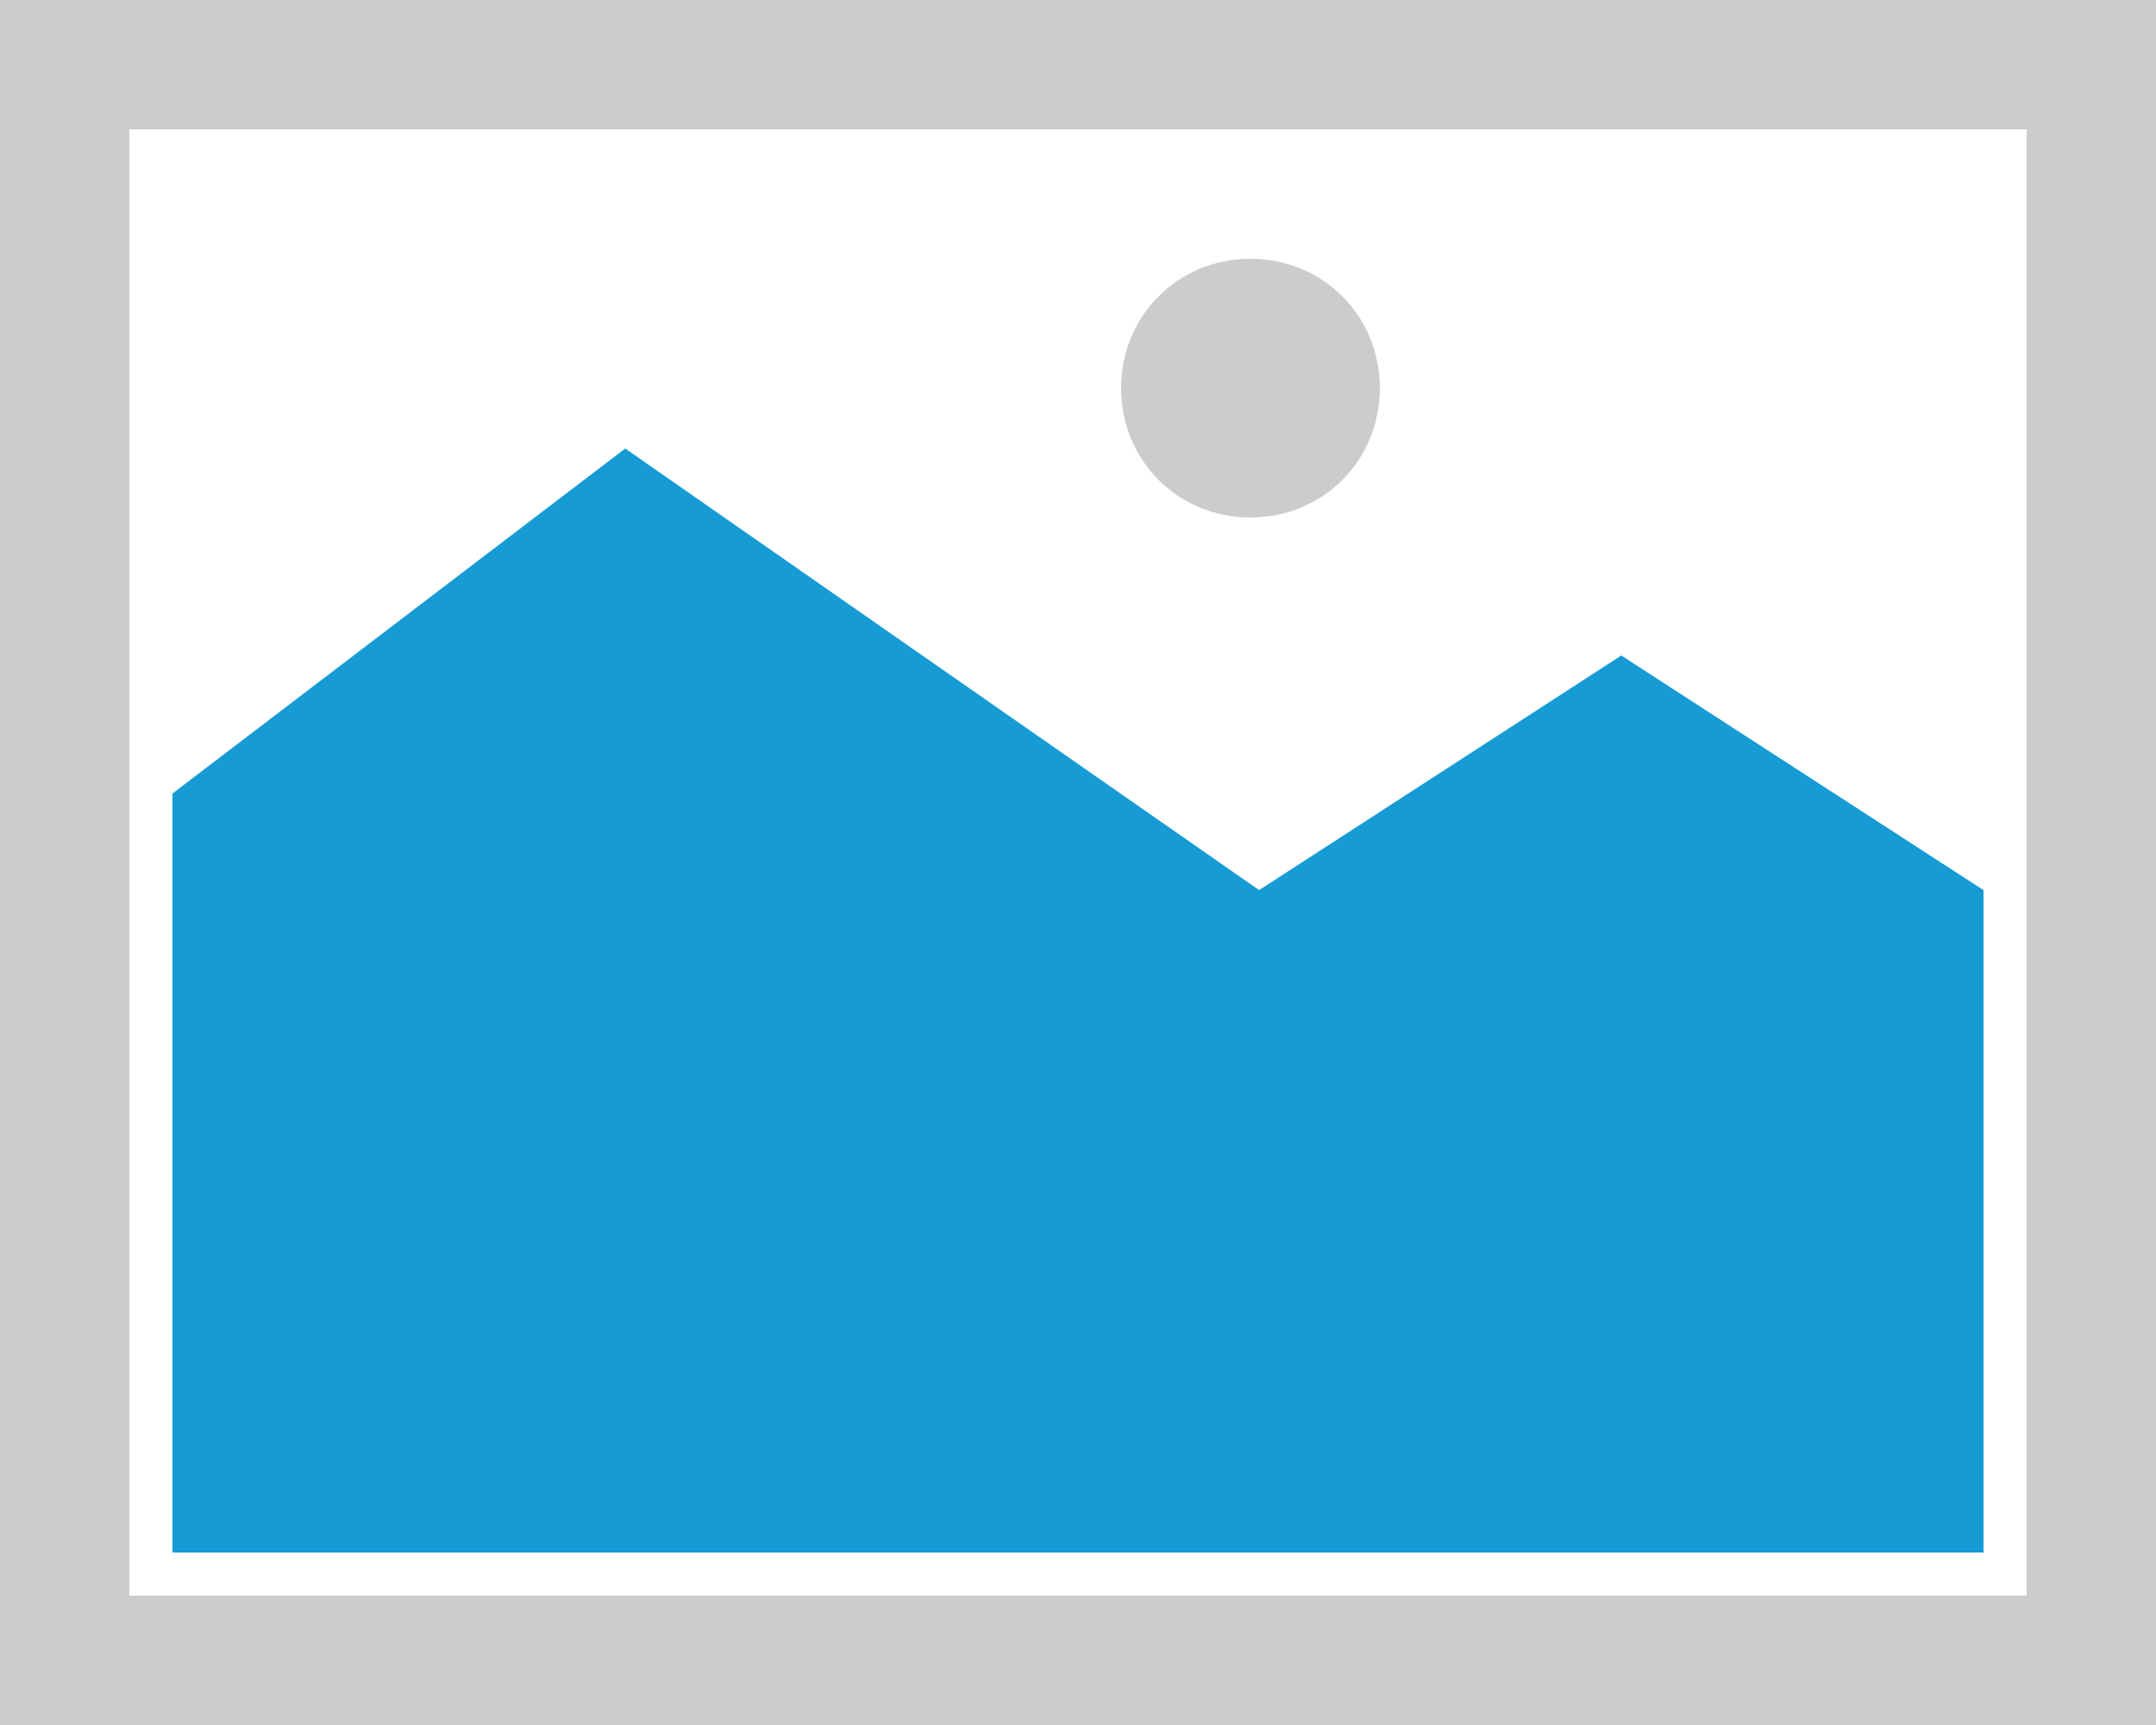
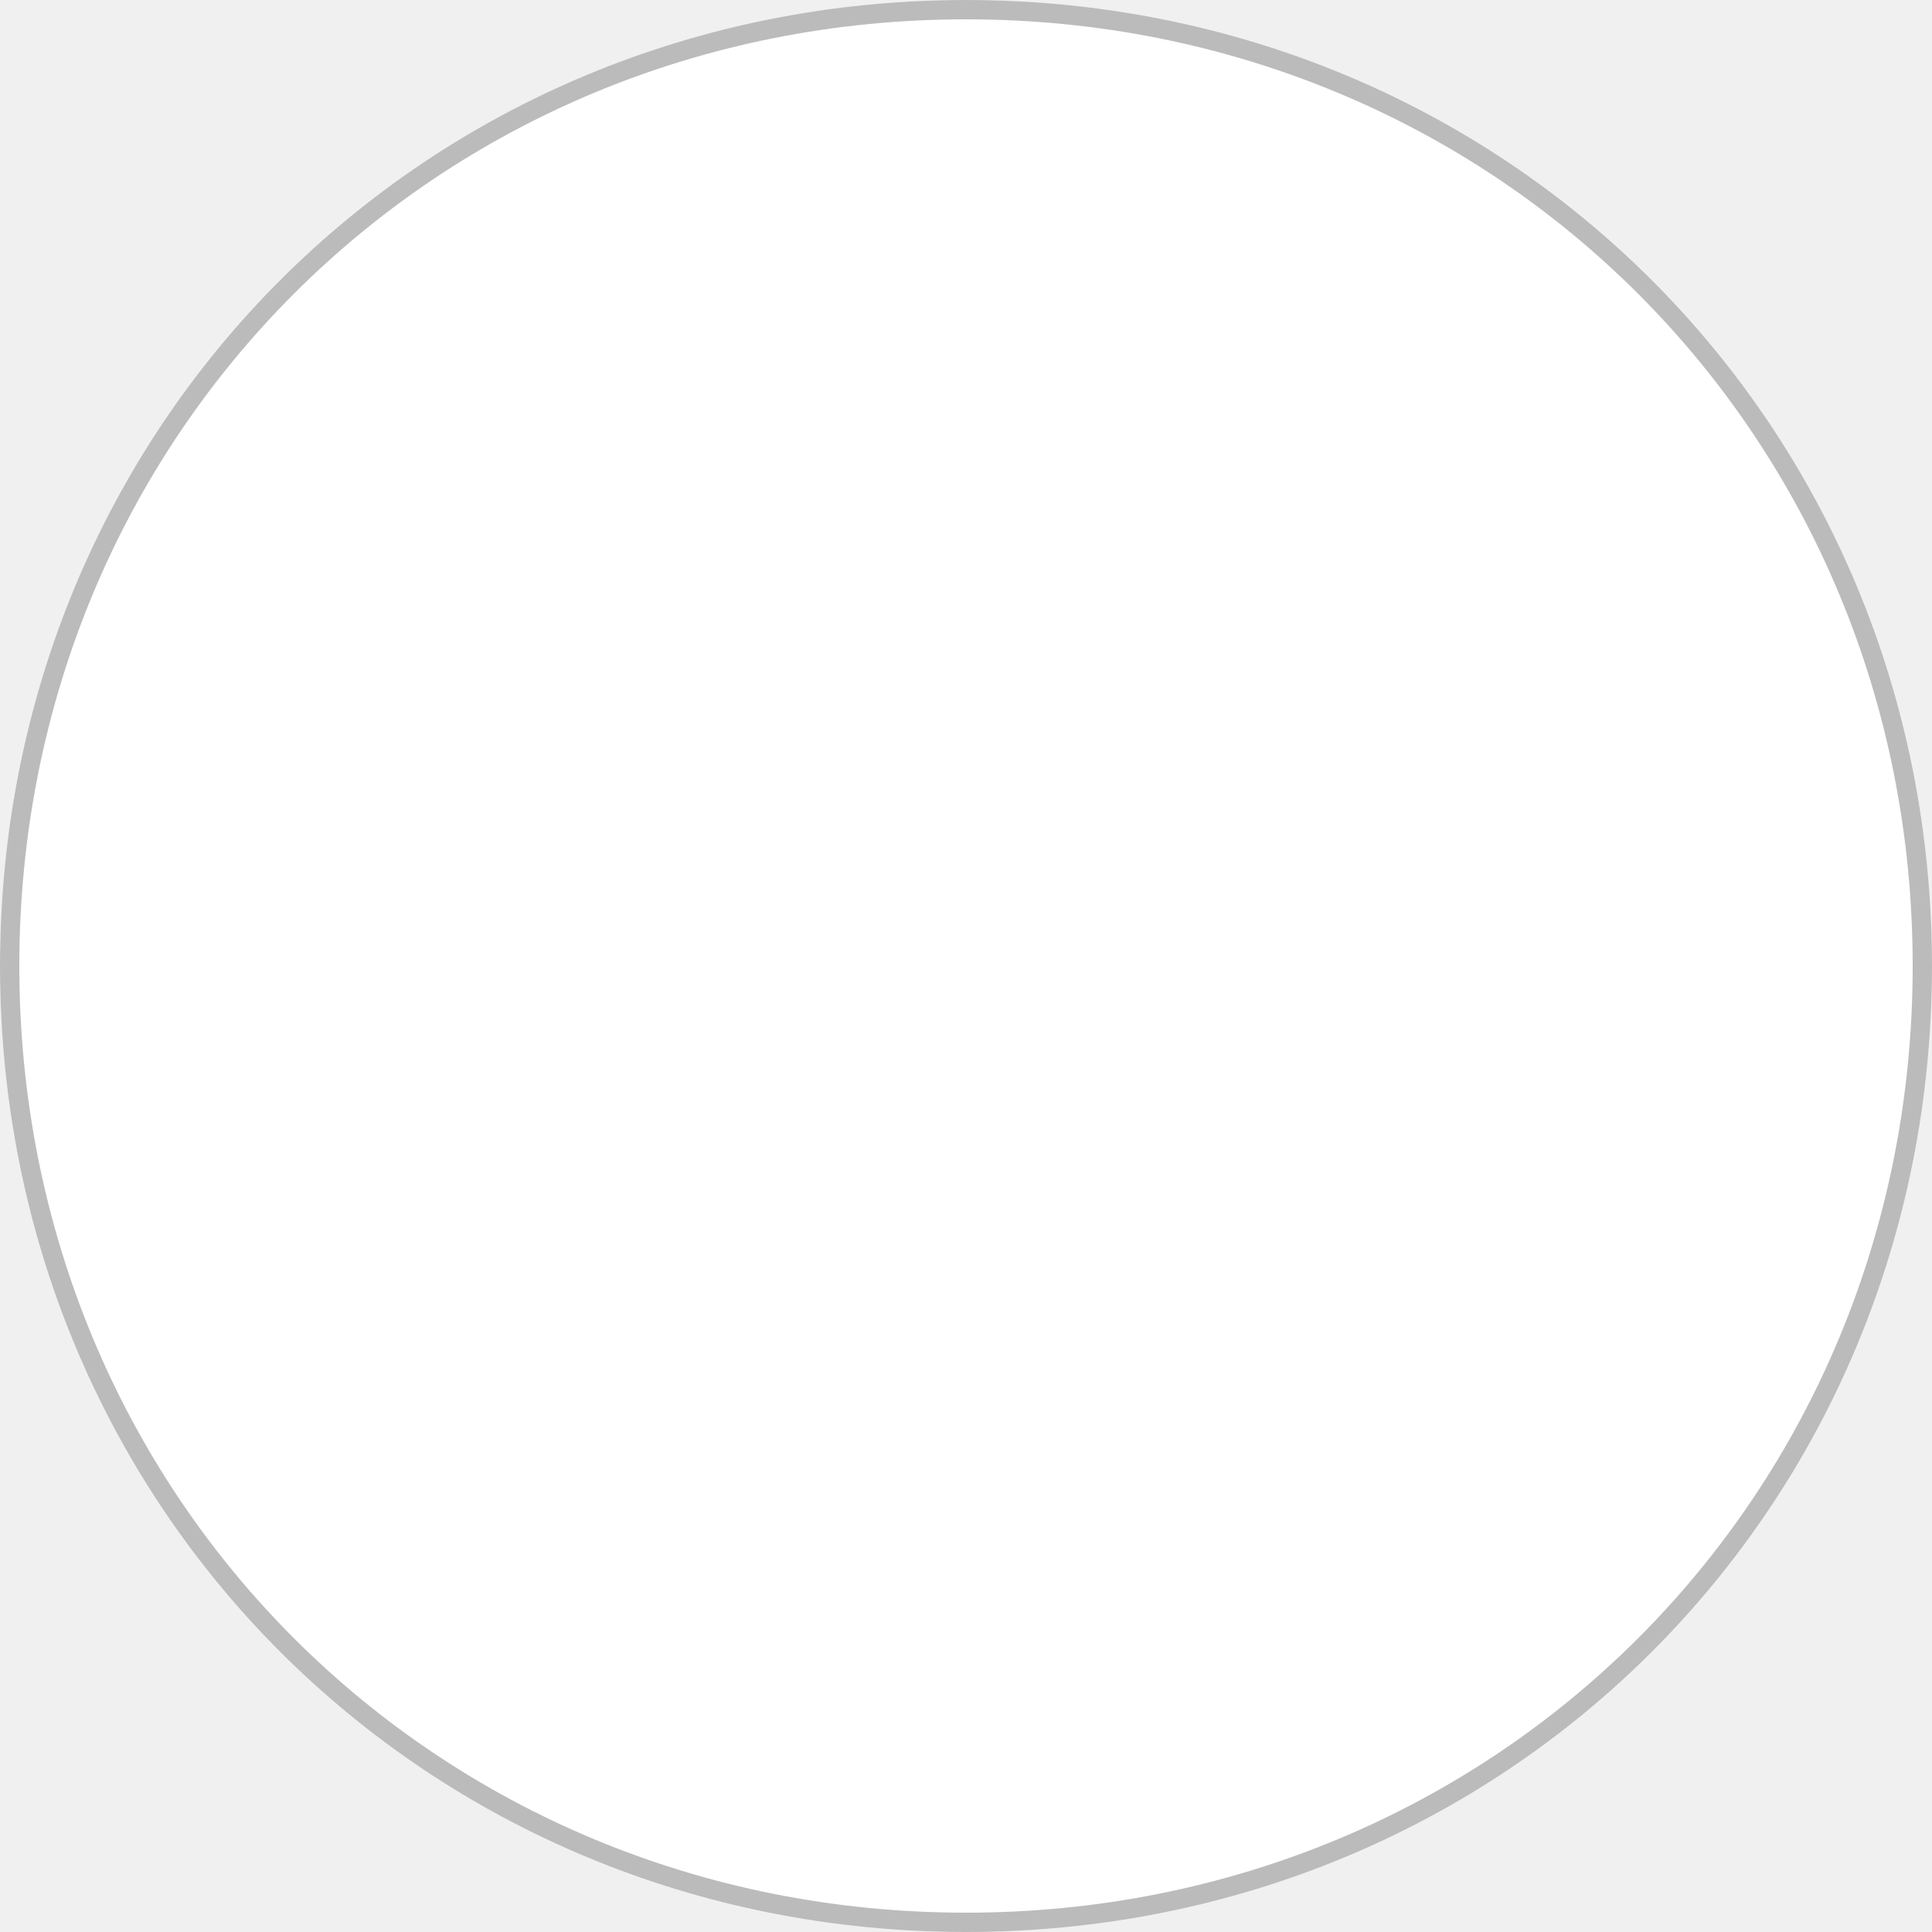
- <svg xmlns="http://www.w3.org/2000/svg" version="1.1" width="50px" height="40px">
-   <g transform="matrix(1 0 0 1 -228 -3540 )">
-     <path d="M 228 3540  L 278 3540  L 278 3580  L 228 3580  L 228 3540  " fill-rule="nonzero" fill="#cccccc" stroke="none" />
-     <path d="M 231 3543  L 275 3543  L 275 3577  L 231 3577  L 231 3543  " fill-rule="nonzero" fill="#ffffff" stroke="none" />
-     <path d="M 257 3552  C 255.32 3552  254 3550.68  254 3549  C 254 3547.32  255.32 3546  257 3546  C 258.68 3546  260 3547.32  260 3549  C 260 3550.68  258.68 3552  257 3552  " fill-rule="nonzero" fill="#cccccc" stroke="none" />
-     <path d="M 232 3576  L 232 3558.4  L 242.5 3550.4  L 257.2 3560.64  L 265.6 3555.2  L 274 3560.64  L 274 3576  L 232 3576  " fill-rule="nonzero" fill="#169bd5" stroke="none" />
+ <svg xmlns="http://www.w3.org/2000/svg" version="1.1" width="100px" height="100px">
+   <g transform="matrix(1 0 0 1 -90 -3310 )">
+     <path d="M 140 3310  C 168 3310  190 3332  190 3360  C 190 3388  168 3410  140 3410  C 112 3410  90 3388  90 3360  C 90 3332  112 3310  140 3310  Z " fill-rule="nonzero" fill="#ffffff" stroke="none" />
+     <path d="M 140 3310.5  C 167.72 3310.5  189.5 3332.28  189.5 3360  C 189.5 3387.72  167.72 3409.5  140 3409.5  C 112.28 3409.5  90.5 3387.72  90.5 3360  C 90.5 3332.28  112.28 3310.5  140 3310.5  Z " stroke-width="1" stroke="#bbbbbb" fill="none" />
  </g>
</svg>
